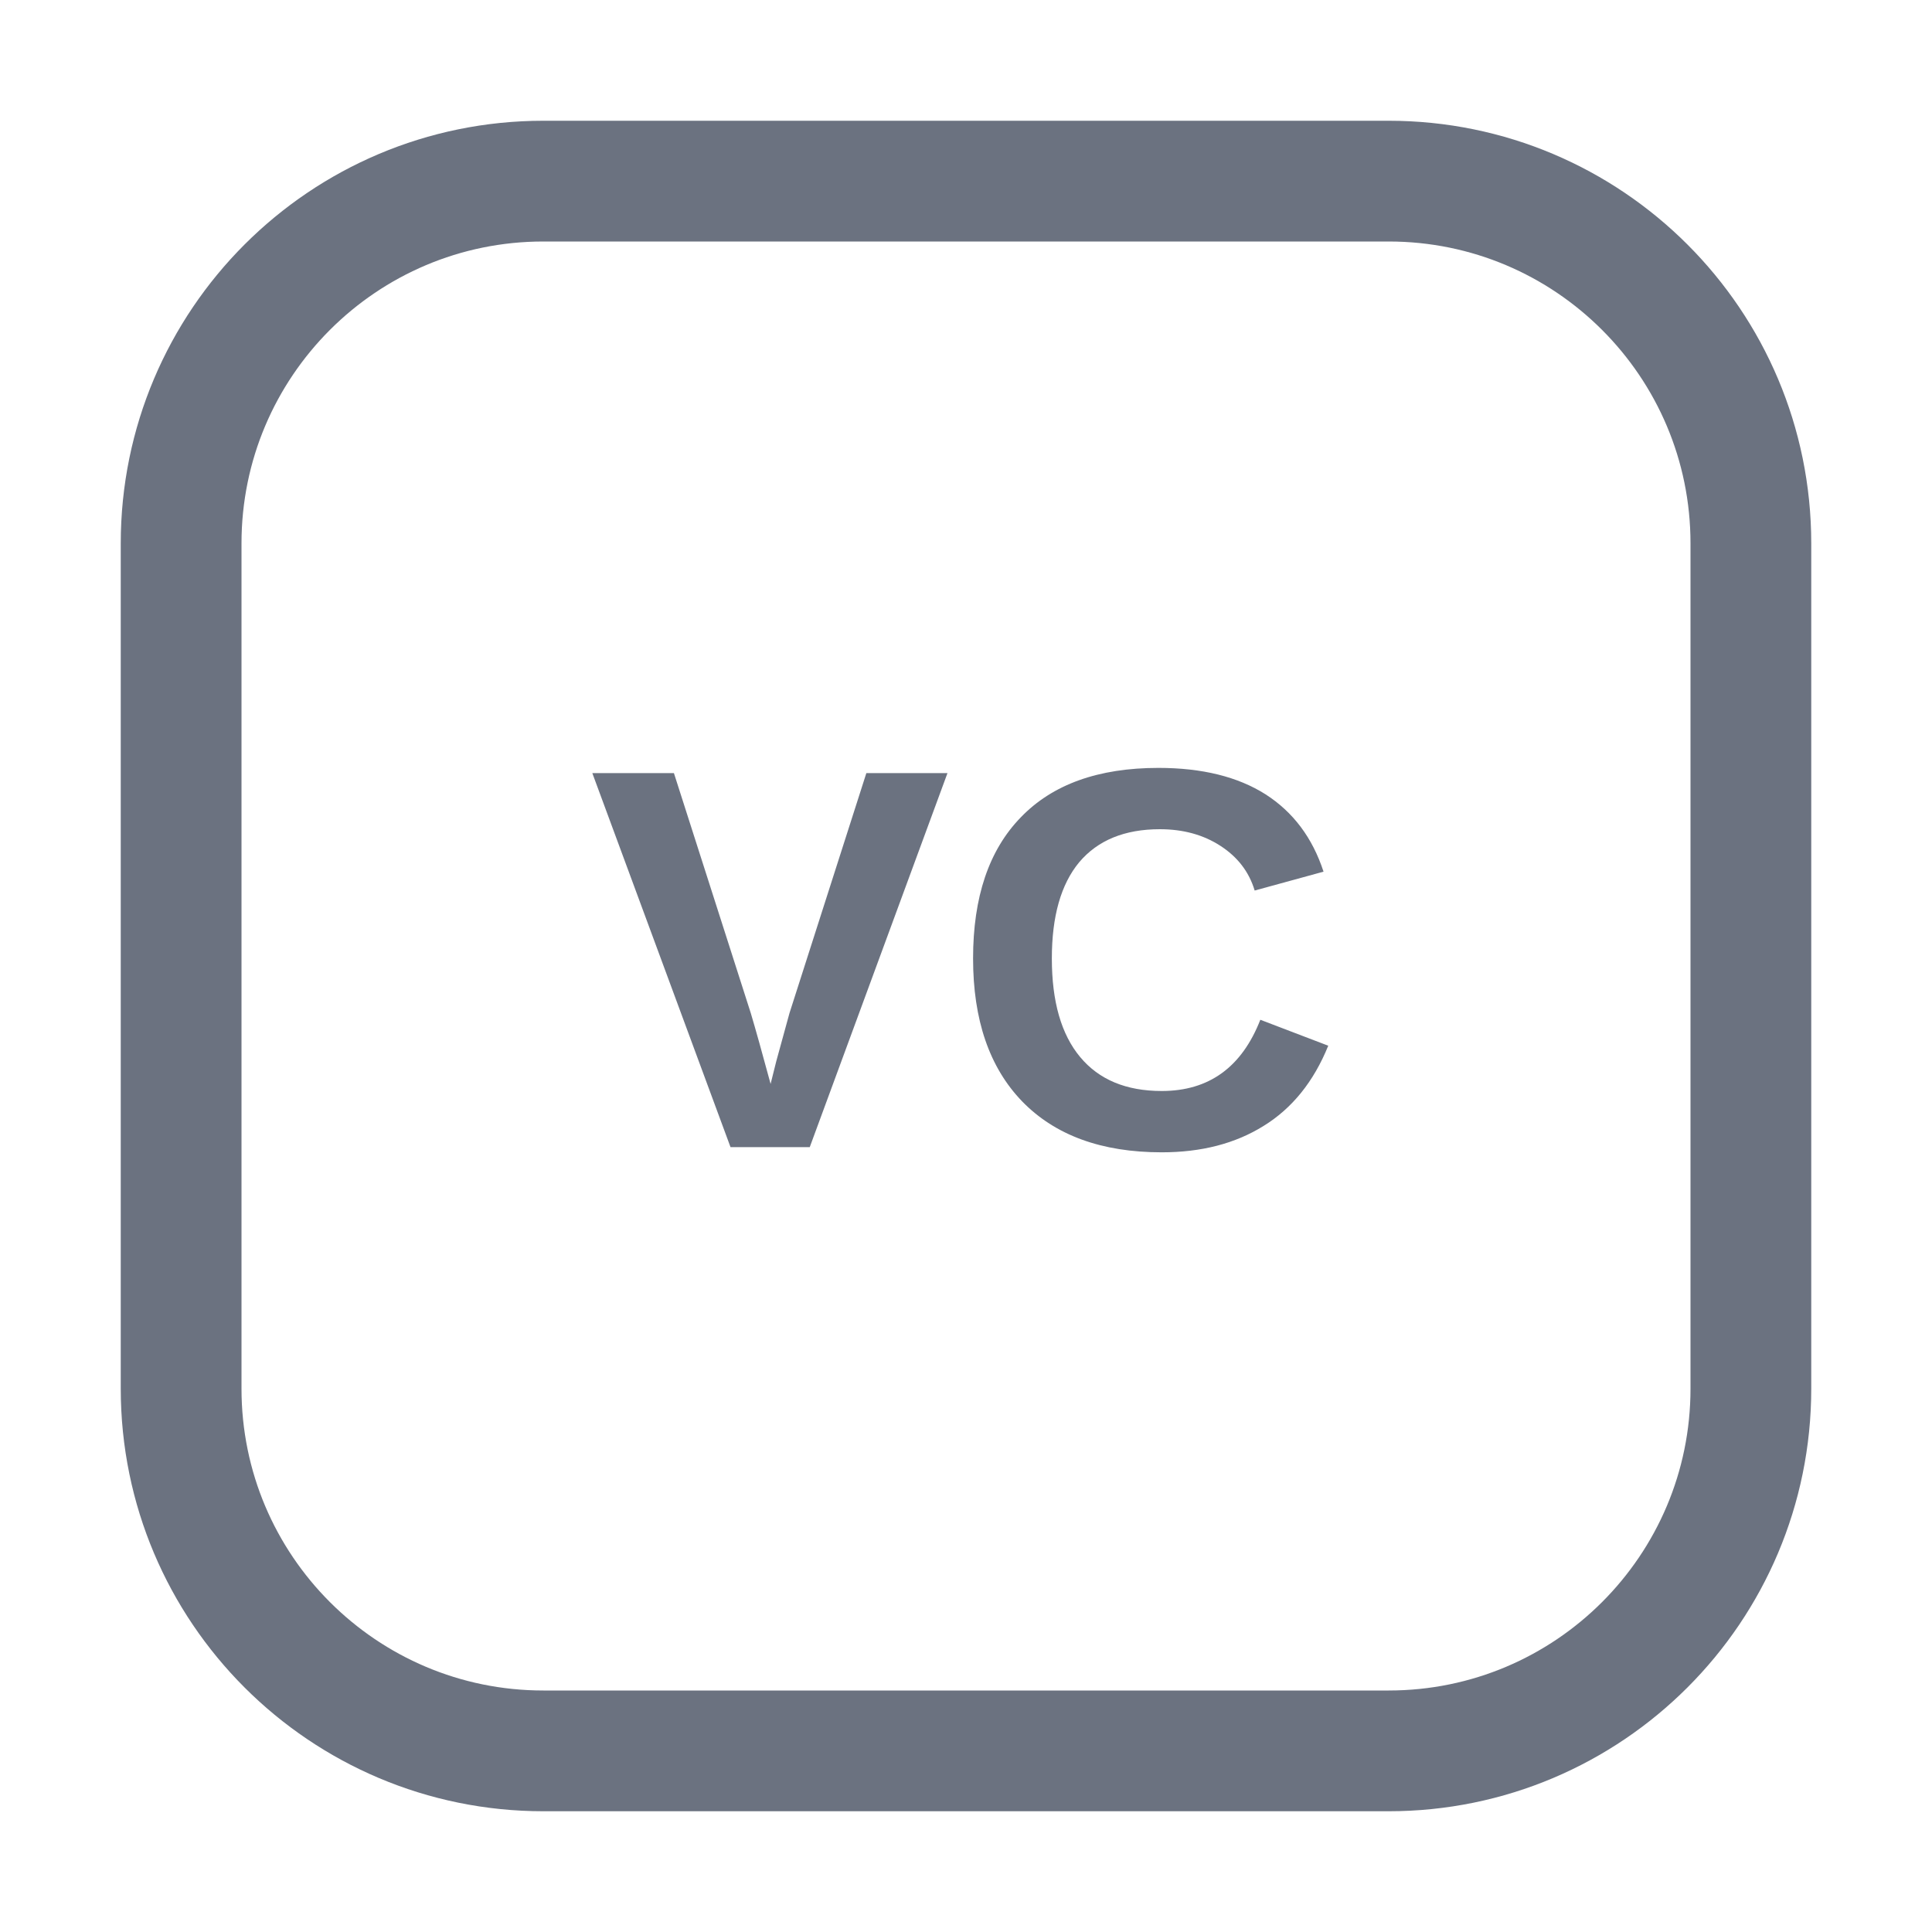
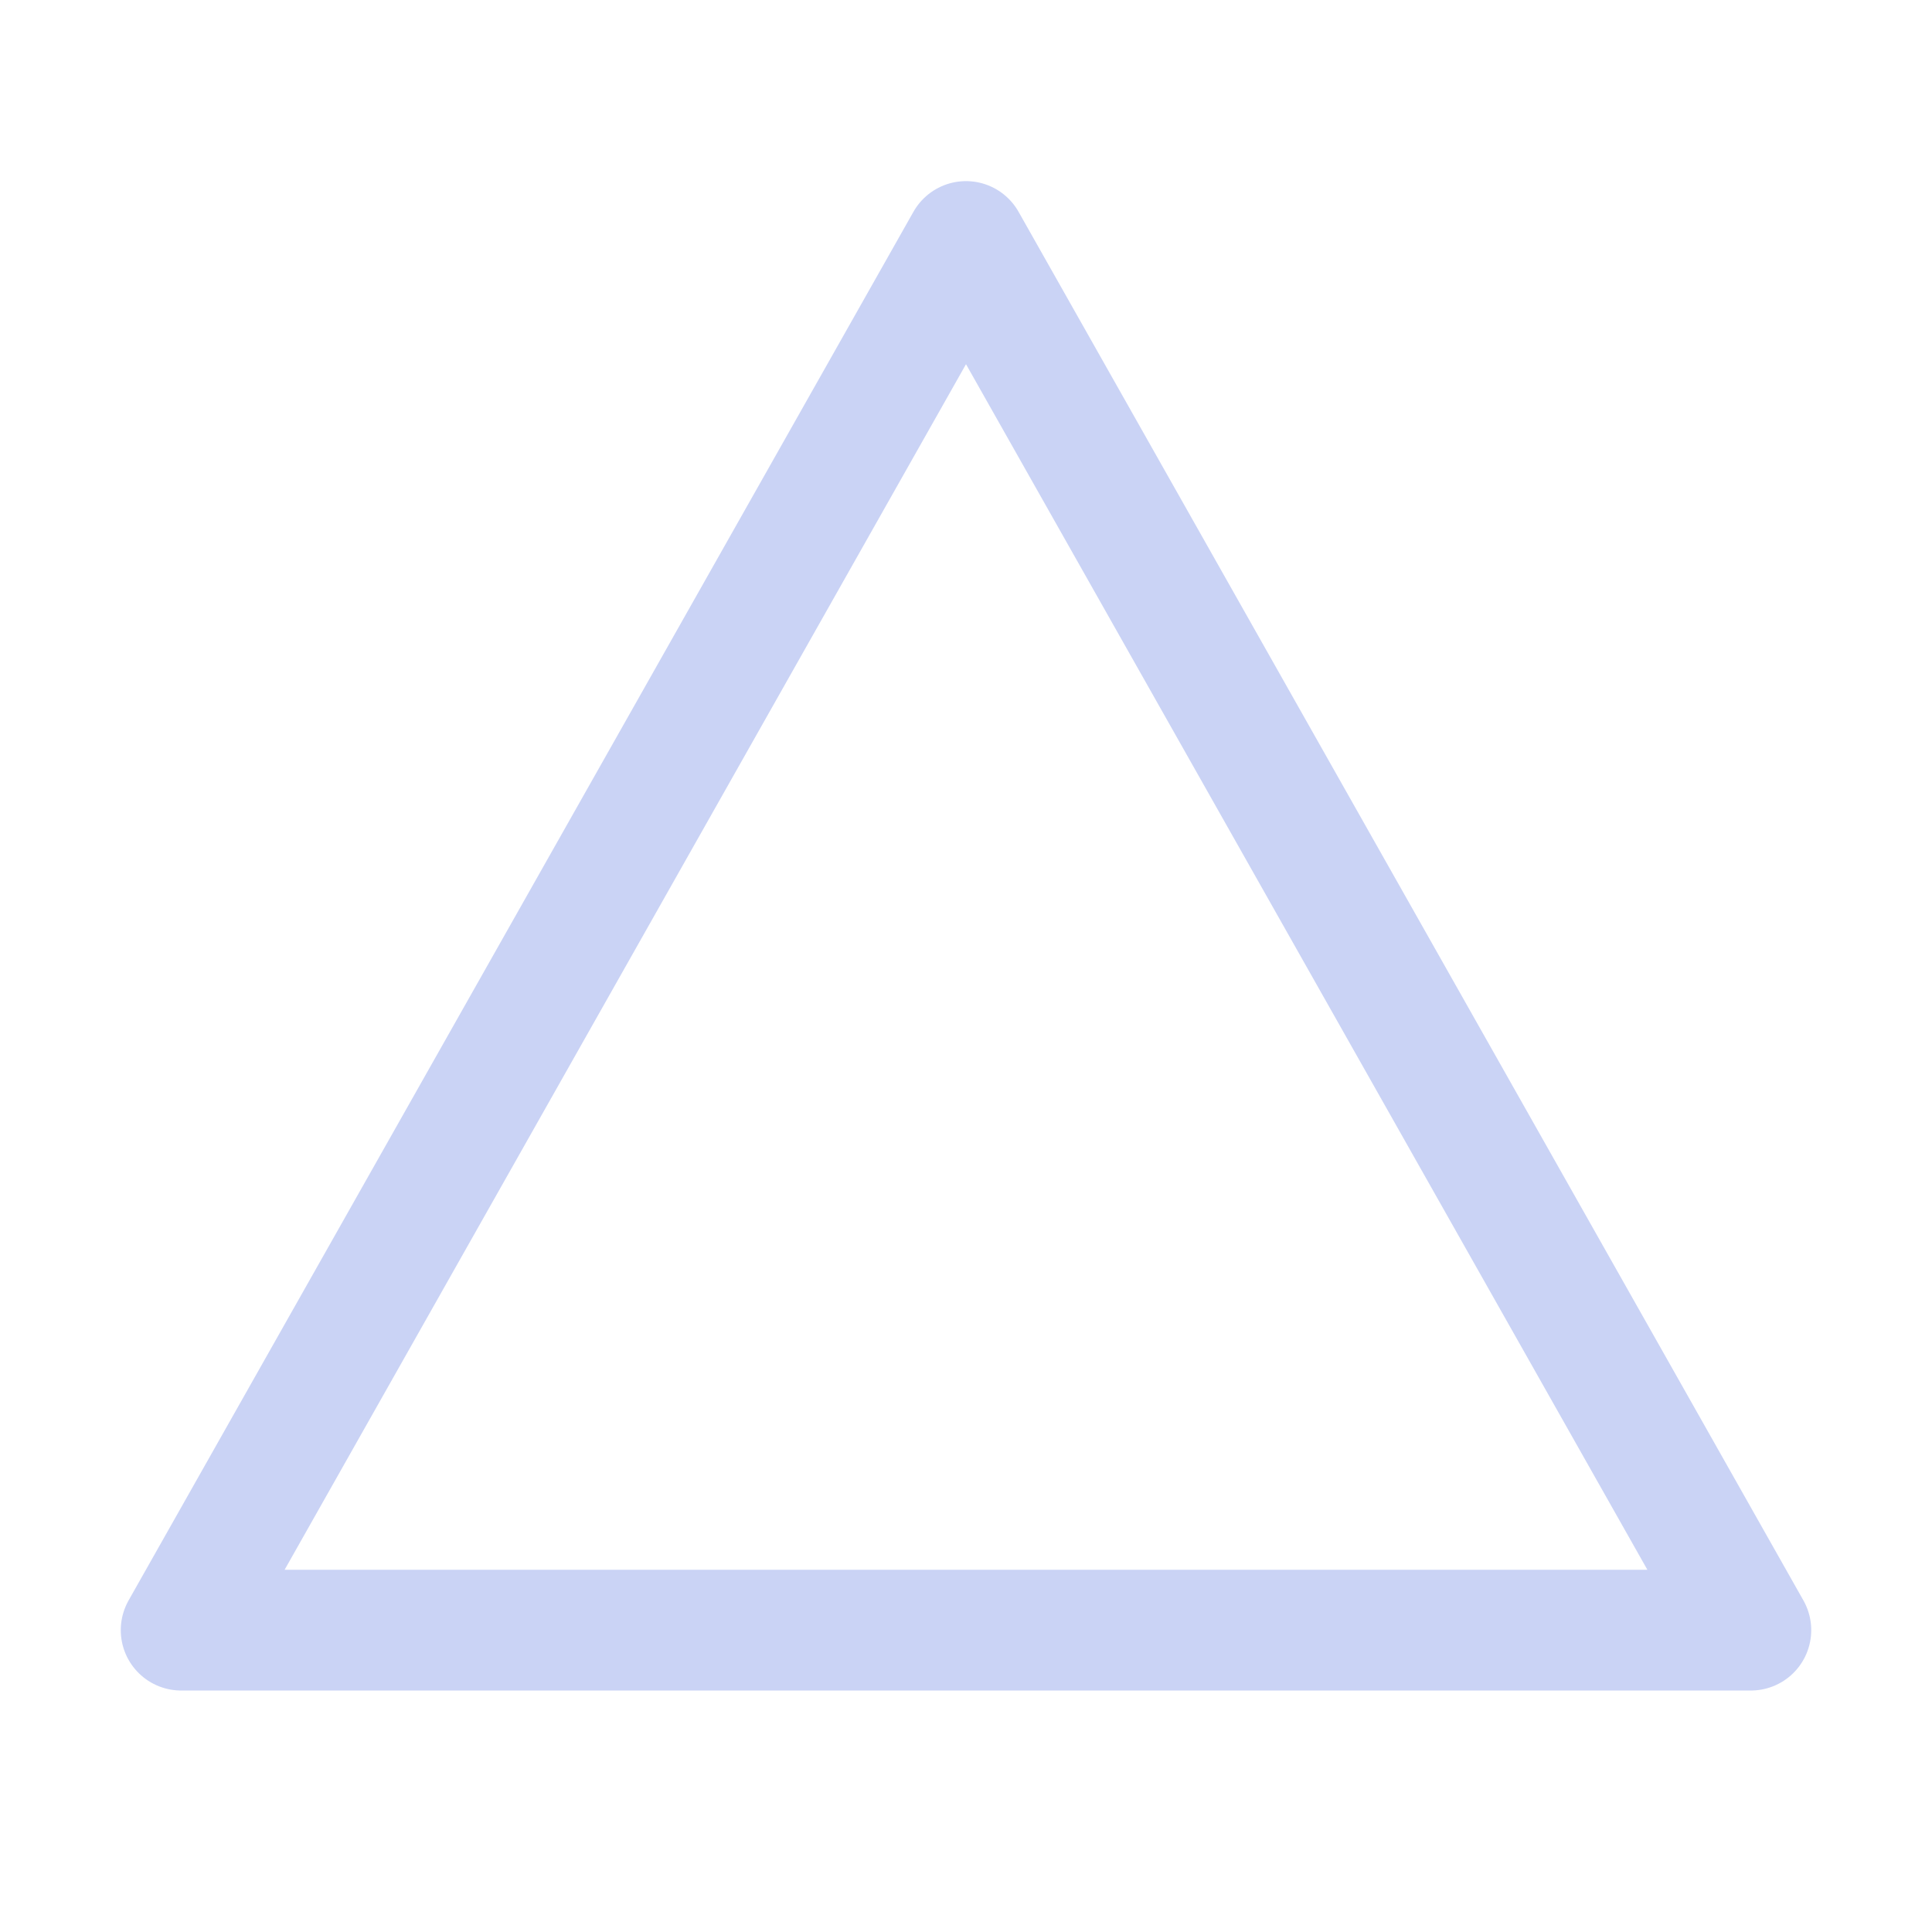
- <svg xmlns="http://www.w3.org/2000/svg" viewBox="0 0 64 64" fill="none">
-   <rect x="6" y="6" width="52" height="52" rx="12" stroke="#6b7280" stroke-width="4" />
-   <text x="32" y="38" text-anchor="middle" font-family="Arial, sans-serif" font-size="18" font-weight="700" fill="#6b7280">VC</text>
+ <svg xmlns="http://www.w3.org/2000/svg" width="50" height="50" viewBox="0 0 50 50" fill="none">
+   <path d="M4.688 42.188H45.312L25 6.25L4.688 42.188Z" stroke="#CAD3F5" stroke-width="3.125" stroke-linecap="round" stroke-linejoin="round" />
</svg>
